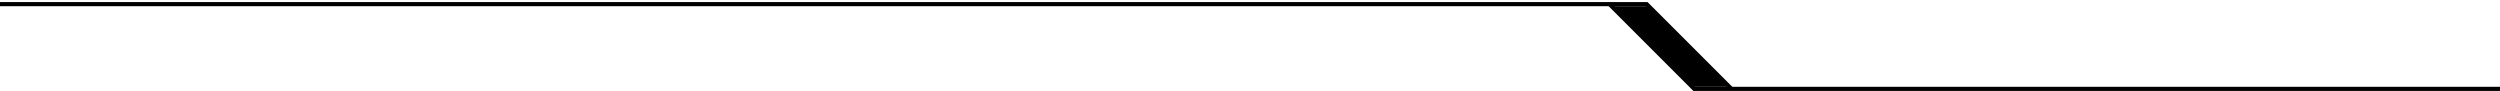
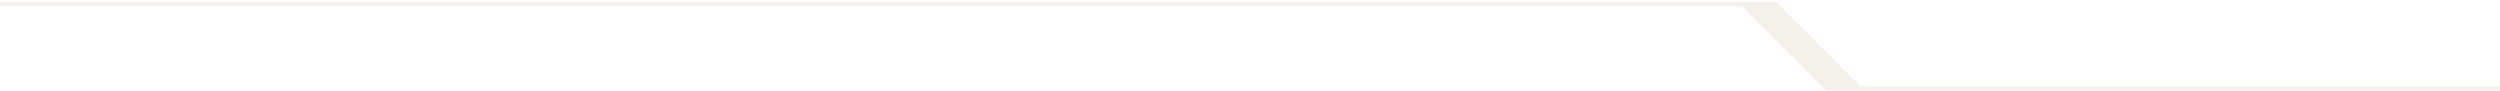
- <svg xmlns="http://www.w3.org/2000/svg" width="605" height="22" viewBox="0 0 605 22" fill="none">
-   <path d="M0 1H398.5L419 21.5" stroke="black" />
-   <path d="M389.5 1L410 21.5H605" stroke="black" />
-   <path d="M398.5 1.5H390.5L410 21H418L398.5 1.5Z" fill="black" />
+ <svg xmlns="http://www.w3.org/2000/svg" width="609" height="22" viewBox="0 0 609 22" fill="none">
+   <path d="M0 1H432.5L453 21.5" stroke="#F5F1EA" />
+   <path d="M424.5 1L445 21.5H609" stroke="#F5F1EA" />
+   <path d="M433 1.5H425L444.5 21H452.5L433 1.5Z" fill="#F5F1EA" stroke="#F5F1EA" stroke-dasharray="5 5" />
</svg>
